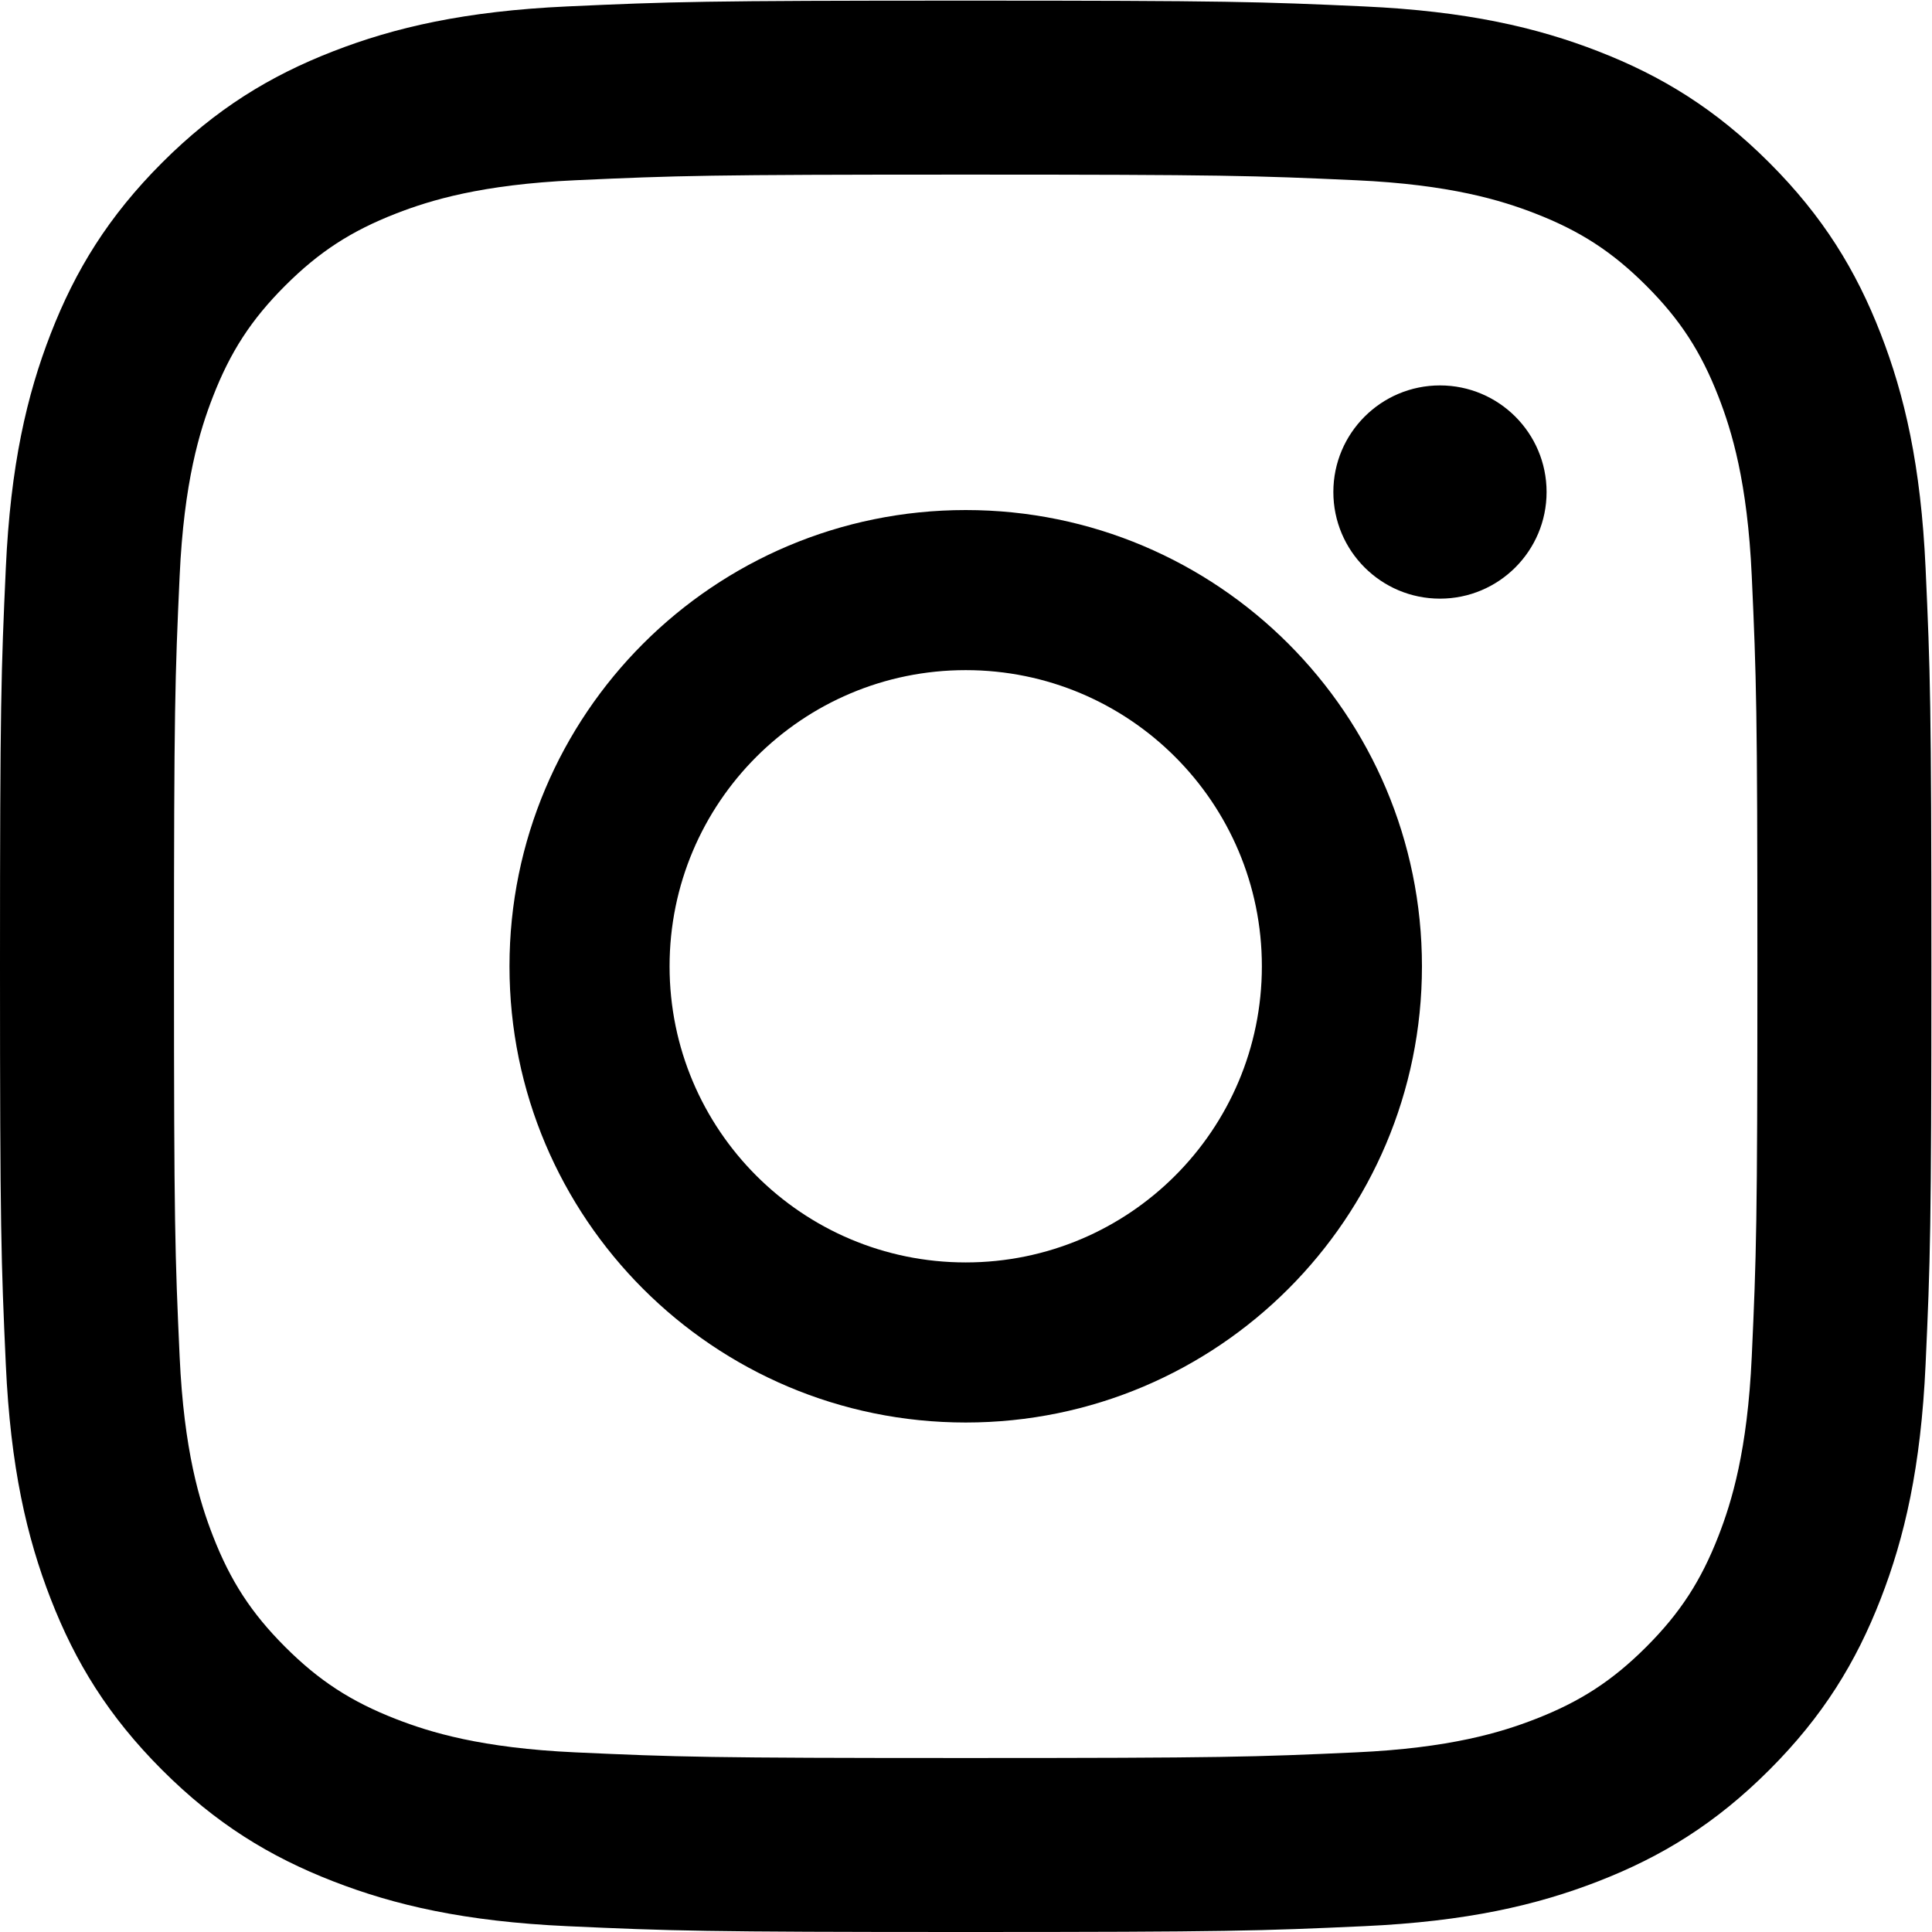
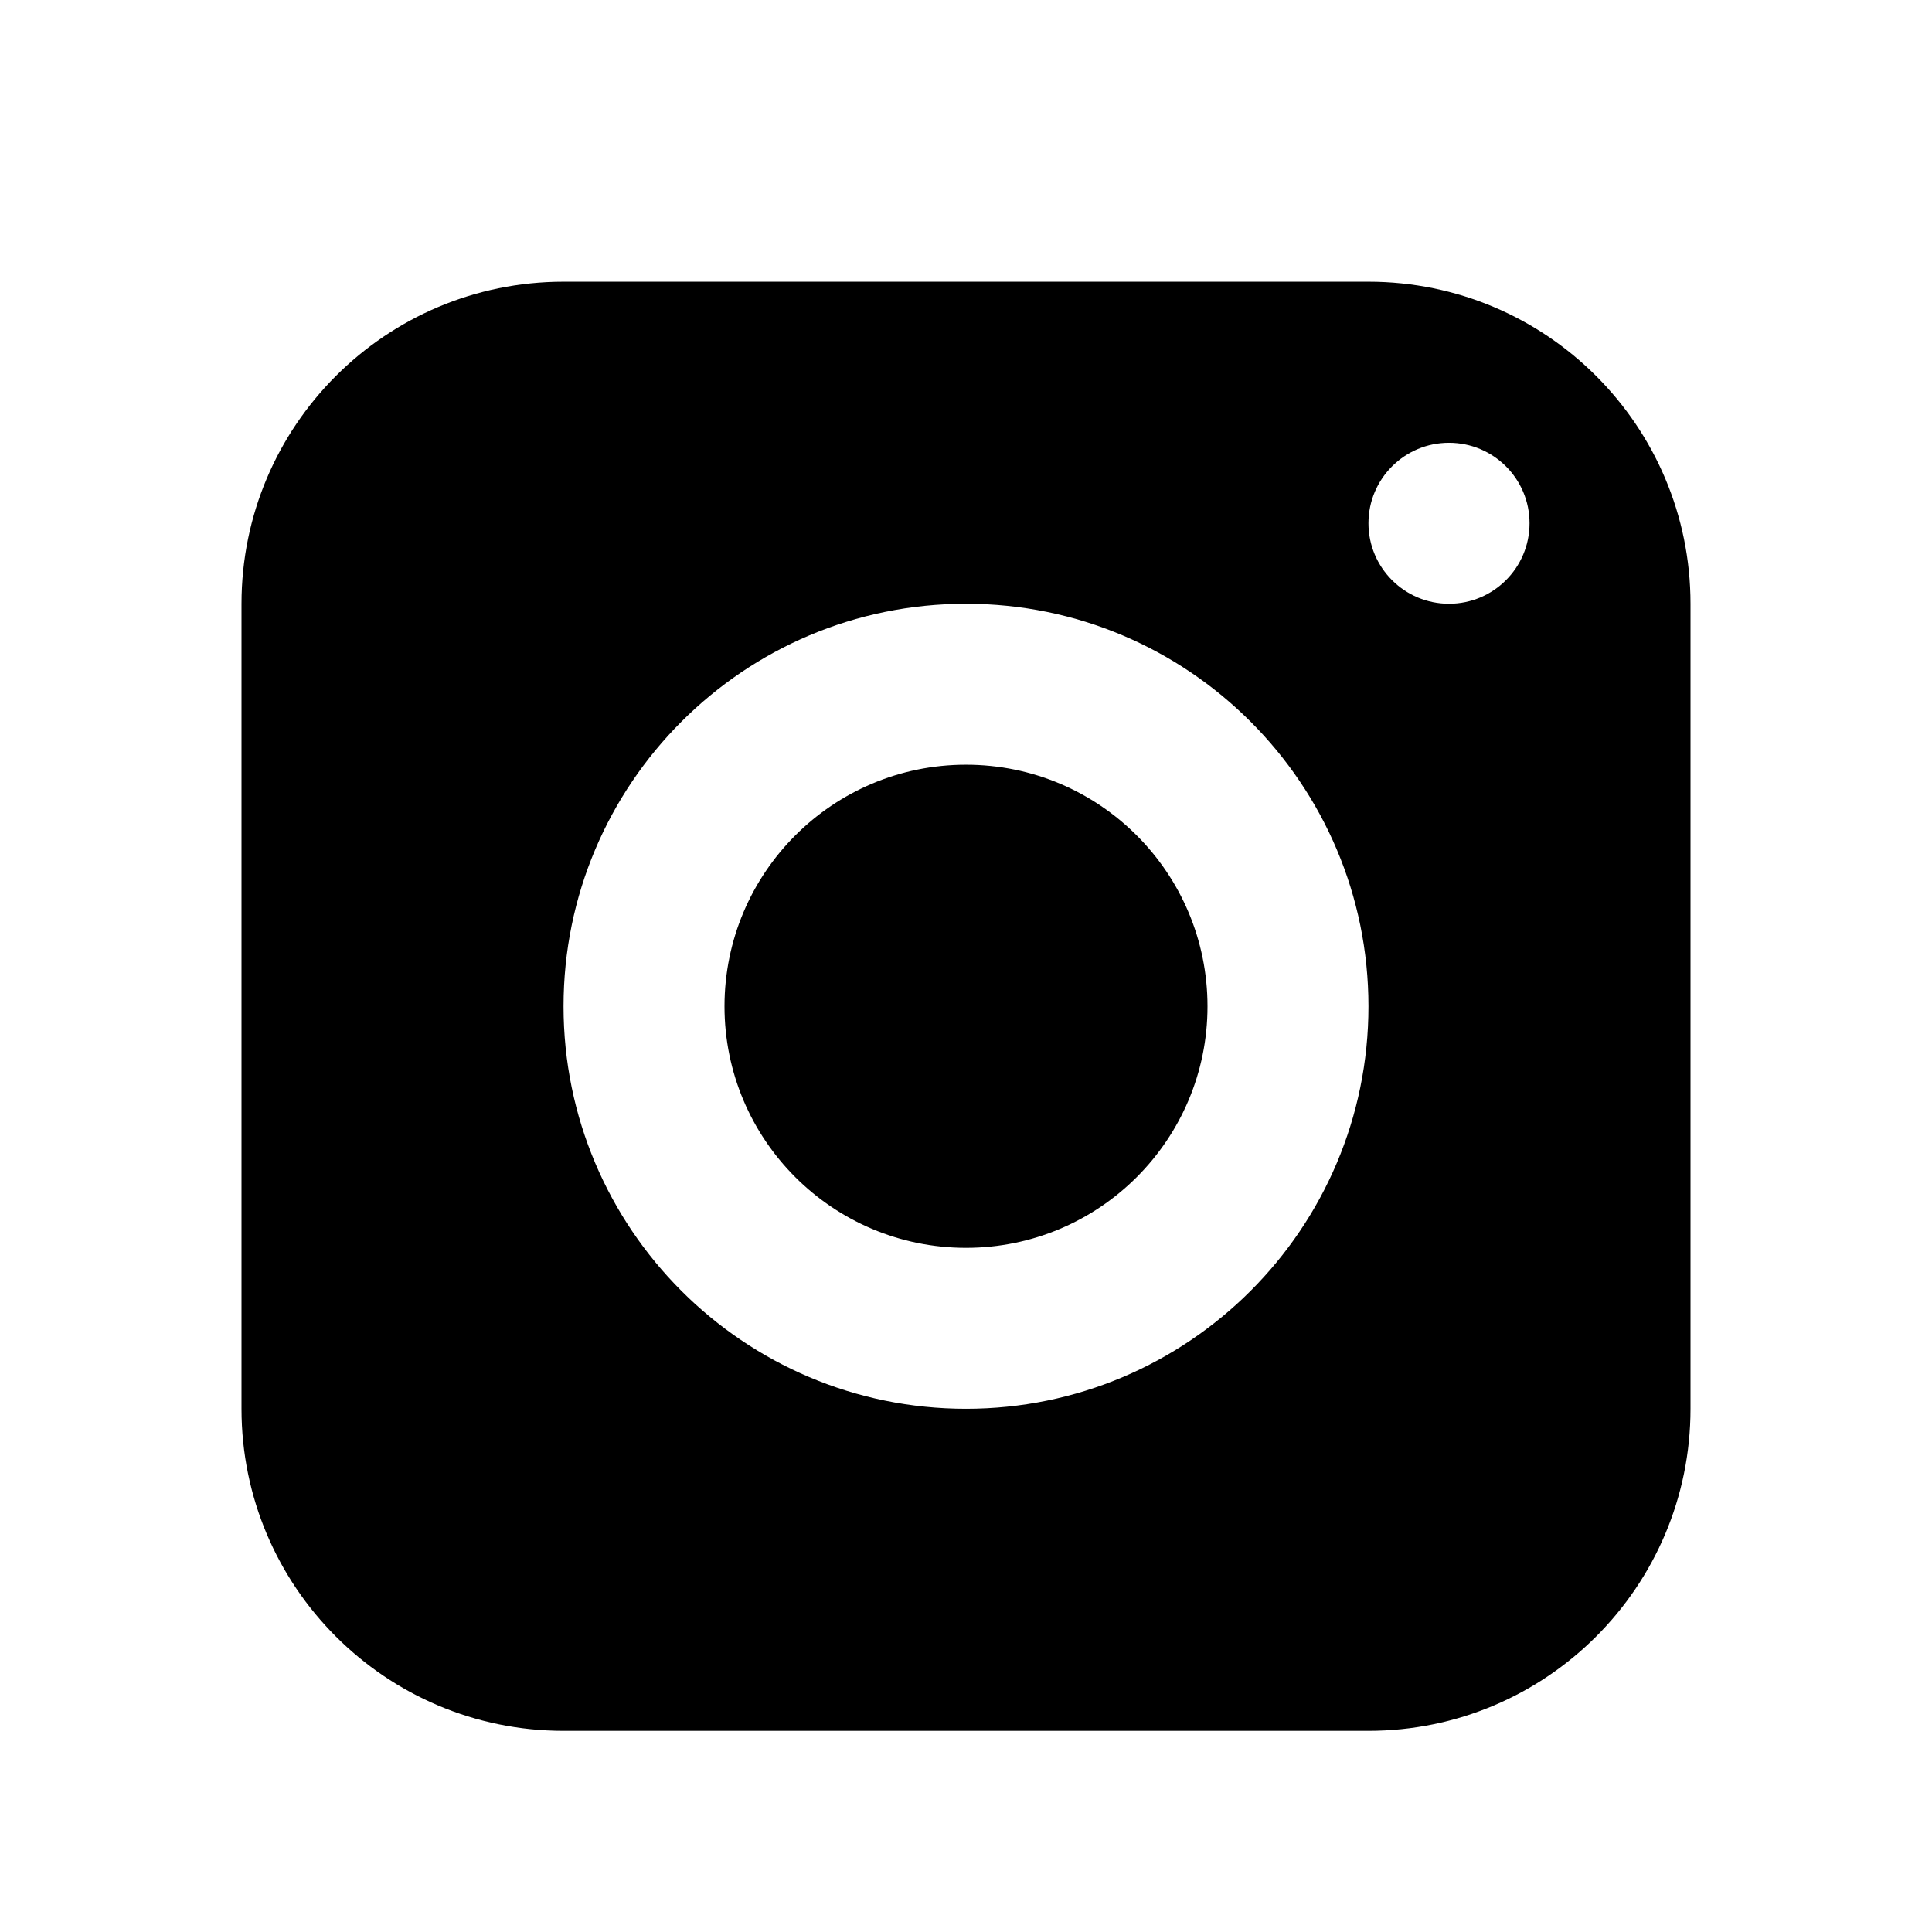
- <svg xmlns="http://www.w3.org/2000/svg" width="100px" height="100px" viewBox="0 0 100 100" version="1.1">
-   <defs />
-   <g id="Page-1" stroke="none" stroke-width="1" fill="none" fill-rule="evenodd">
-     <g id="Instagram" fill-rule="nonzero" fill="currentColor">
-       <path d="M49.984,0.032 C36.409,0.032 34.707,0.089 29.376,0.332 C24.056,0.575 20.422,1.42 17.243,2.656 C13.956,3.933 11.168,5.642 8.389,8.421 C5.611,11.2 3.901,13.987 2.624,17.274 C1.388,20.454 0.543,24.087 0.301,29.407 C0.058,34.739 0,36.441 0,50.016 C0,63.591 0.058,65.293 0.301,70.624 C0.543,75.944 1.388,79.578 2.624,82.757 C3.901,86.044 5.611,88.832 8.389,91.611 C11.168,94.389 13.956,96.099 17.243,97.376 C20.422,98.612 24.056,99.457 29.376,99.699 C34.707,99.942 36.409,100 49.984,100 C63.559,100 65.261,99.942 70.593,99.699 C75.913,99.457 79.546,98.612 82.726,97.376 C86.013,96.099 88.8,94.389 91.579,91.611 C94.358,88.832 96.067,86.044 97.344,82.757 C98.58,79.578 99.425,75.944 99.668,70.624 C99.911,65.293 99.968,63.591 99.968,50.016 C99.968,36.441 99.911,34.739 99.668,29.407 C99.425,24.087 98.58,20.454 97.344,17.274 C96.067,13.987 94.358,11.2 91.579,8.421 C88.8,5.642 86.013,3.933 82.726,2.656 C79.546,1.42 75.913,0.575 70.593,0.332 C65.261,0.089 63.559,0.032 49.984,0.032 Z M49.984,9.038 C63.331,9.038 64.912,9.089 70.182,9.329 C75.056,9.551 77.702,10.366 79.463,11.05 C81.797,11.957 83.462,13.04 85.211,14.789 C86.96,16.538 88.043,18.203 88.95,20.537 C89.634,22.298 90.449,24.944 90.671,29.818 C90.911,35.088 90.962,36.669 90.962,50.016 C90.962,63.362 90.911,64.943 90.671,70.214 C90.449,75.087 89.634,77.734 88.95,79.495 C88.043,81.828 86.96,83.493 85.211,85.242 C83.462,86.991 81.797,88.075 79.463,88.981 C77.702,89.666 75.056,90.48 70.182,90.702 C64.912,90.943 63.332,90.994 49.984,90.994 C36.637,90.994 35.056,90.943 29.786,90.702 C24.913,90.48 22.266,89.666 20.505,88.981 C18.172,88.075 16.507,86.991 14.758,85.242 C13.009,83.493 11.925,81.828 11.019,79.495 C10.334,77.734 9.52,75.087 9.298,70.214 C9.057,64.943 9.006,63.362 9.006,50.016 C9.006,36.669 9.057,35.088 9.298,29.818 C9.52,24.944 10.334,22.298 11.019,20.537 C11.925,18.203 13.009,16.538 14.758,14.789 C16.507,13.04 18.172,11.957 20.505,11.05 C22.266,10.366 24.913,9.551 29.786,9.329 C35.057,9.089 36.638,9.038 49.984,9.038 Z M49.986,65.343 C41.52,65.343 34.657,58.48 34.657,50.015 C34.657,41.549 41.52,34.686 49.986,34.686 C58.451,34.686 65.314,41.549 65.314,50.015 C65.314,58.48 58.451,65.343 49.986,65.343 Z M49.986,26.4 C36.944,26.4 26.371,36.973 26.371,50.015 C26.371,63.056 36.944,73.629 49.986,73.629 C63.027,73.629 73.6,63.056 73.6,50.015 C73.6,36.973 63.027,26.4 49.986,26.4 Z M80.051,25.467 C80.051,22.42 77.58,19.949 74.533,19.949 C71.485,19.949 69.014,22.42 69.014,25.467 C69.014,28.515 71.485,30.986 74.533,30.986 C77.58,30.986 80.051,28.515 80.051,25.467 Z" id="instagram" />
-     </g>
-   </g>
+ <svg xmlns="http://www.w3.org/2000/svg" width="16" height="16" viewBox="0 0 16 16" fill="none">
+   <path fill-rule="evenodd" clip-rule="evenodd" d="M4.667 2.333H11.333C12.806 2.333 14 3.527 14 5V11.667C14 13.139 12.806 14.334 11.333 14.334H4.667C3.194 14.334 2 13.139 2 11.667V5C2 3.527 3.194 2.333 4.667 2.333ZM12 5C12.368 5 12.667 4.702 12.667 4.333C12.667 3.965 12.368 3.667 12 3.667C11.632 3.667 11.333 3.965 11.333 4.333C11.333 4.702 11.632 5 12 5ZM8 11.667C9.841 11.667 11.333 10.174 11.333 8.334C11.333 6.493 9.841 5 8 5C6.159 5 4.667 6.493 4.667 8.334C4.667 10.174 6.159 11.667 8 11.667ZM8 10.334C9.105 10.334 10 9.438 10 8.334C10 7.229 9.105 6.333 8 6.333C6.895 6.333 6 7.229 6 8.334C6 9.438 6.895 10.334 8 10.334Z" fill="currentColor" />
</svg>
